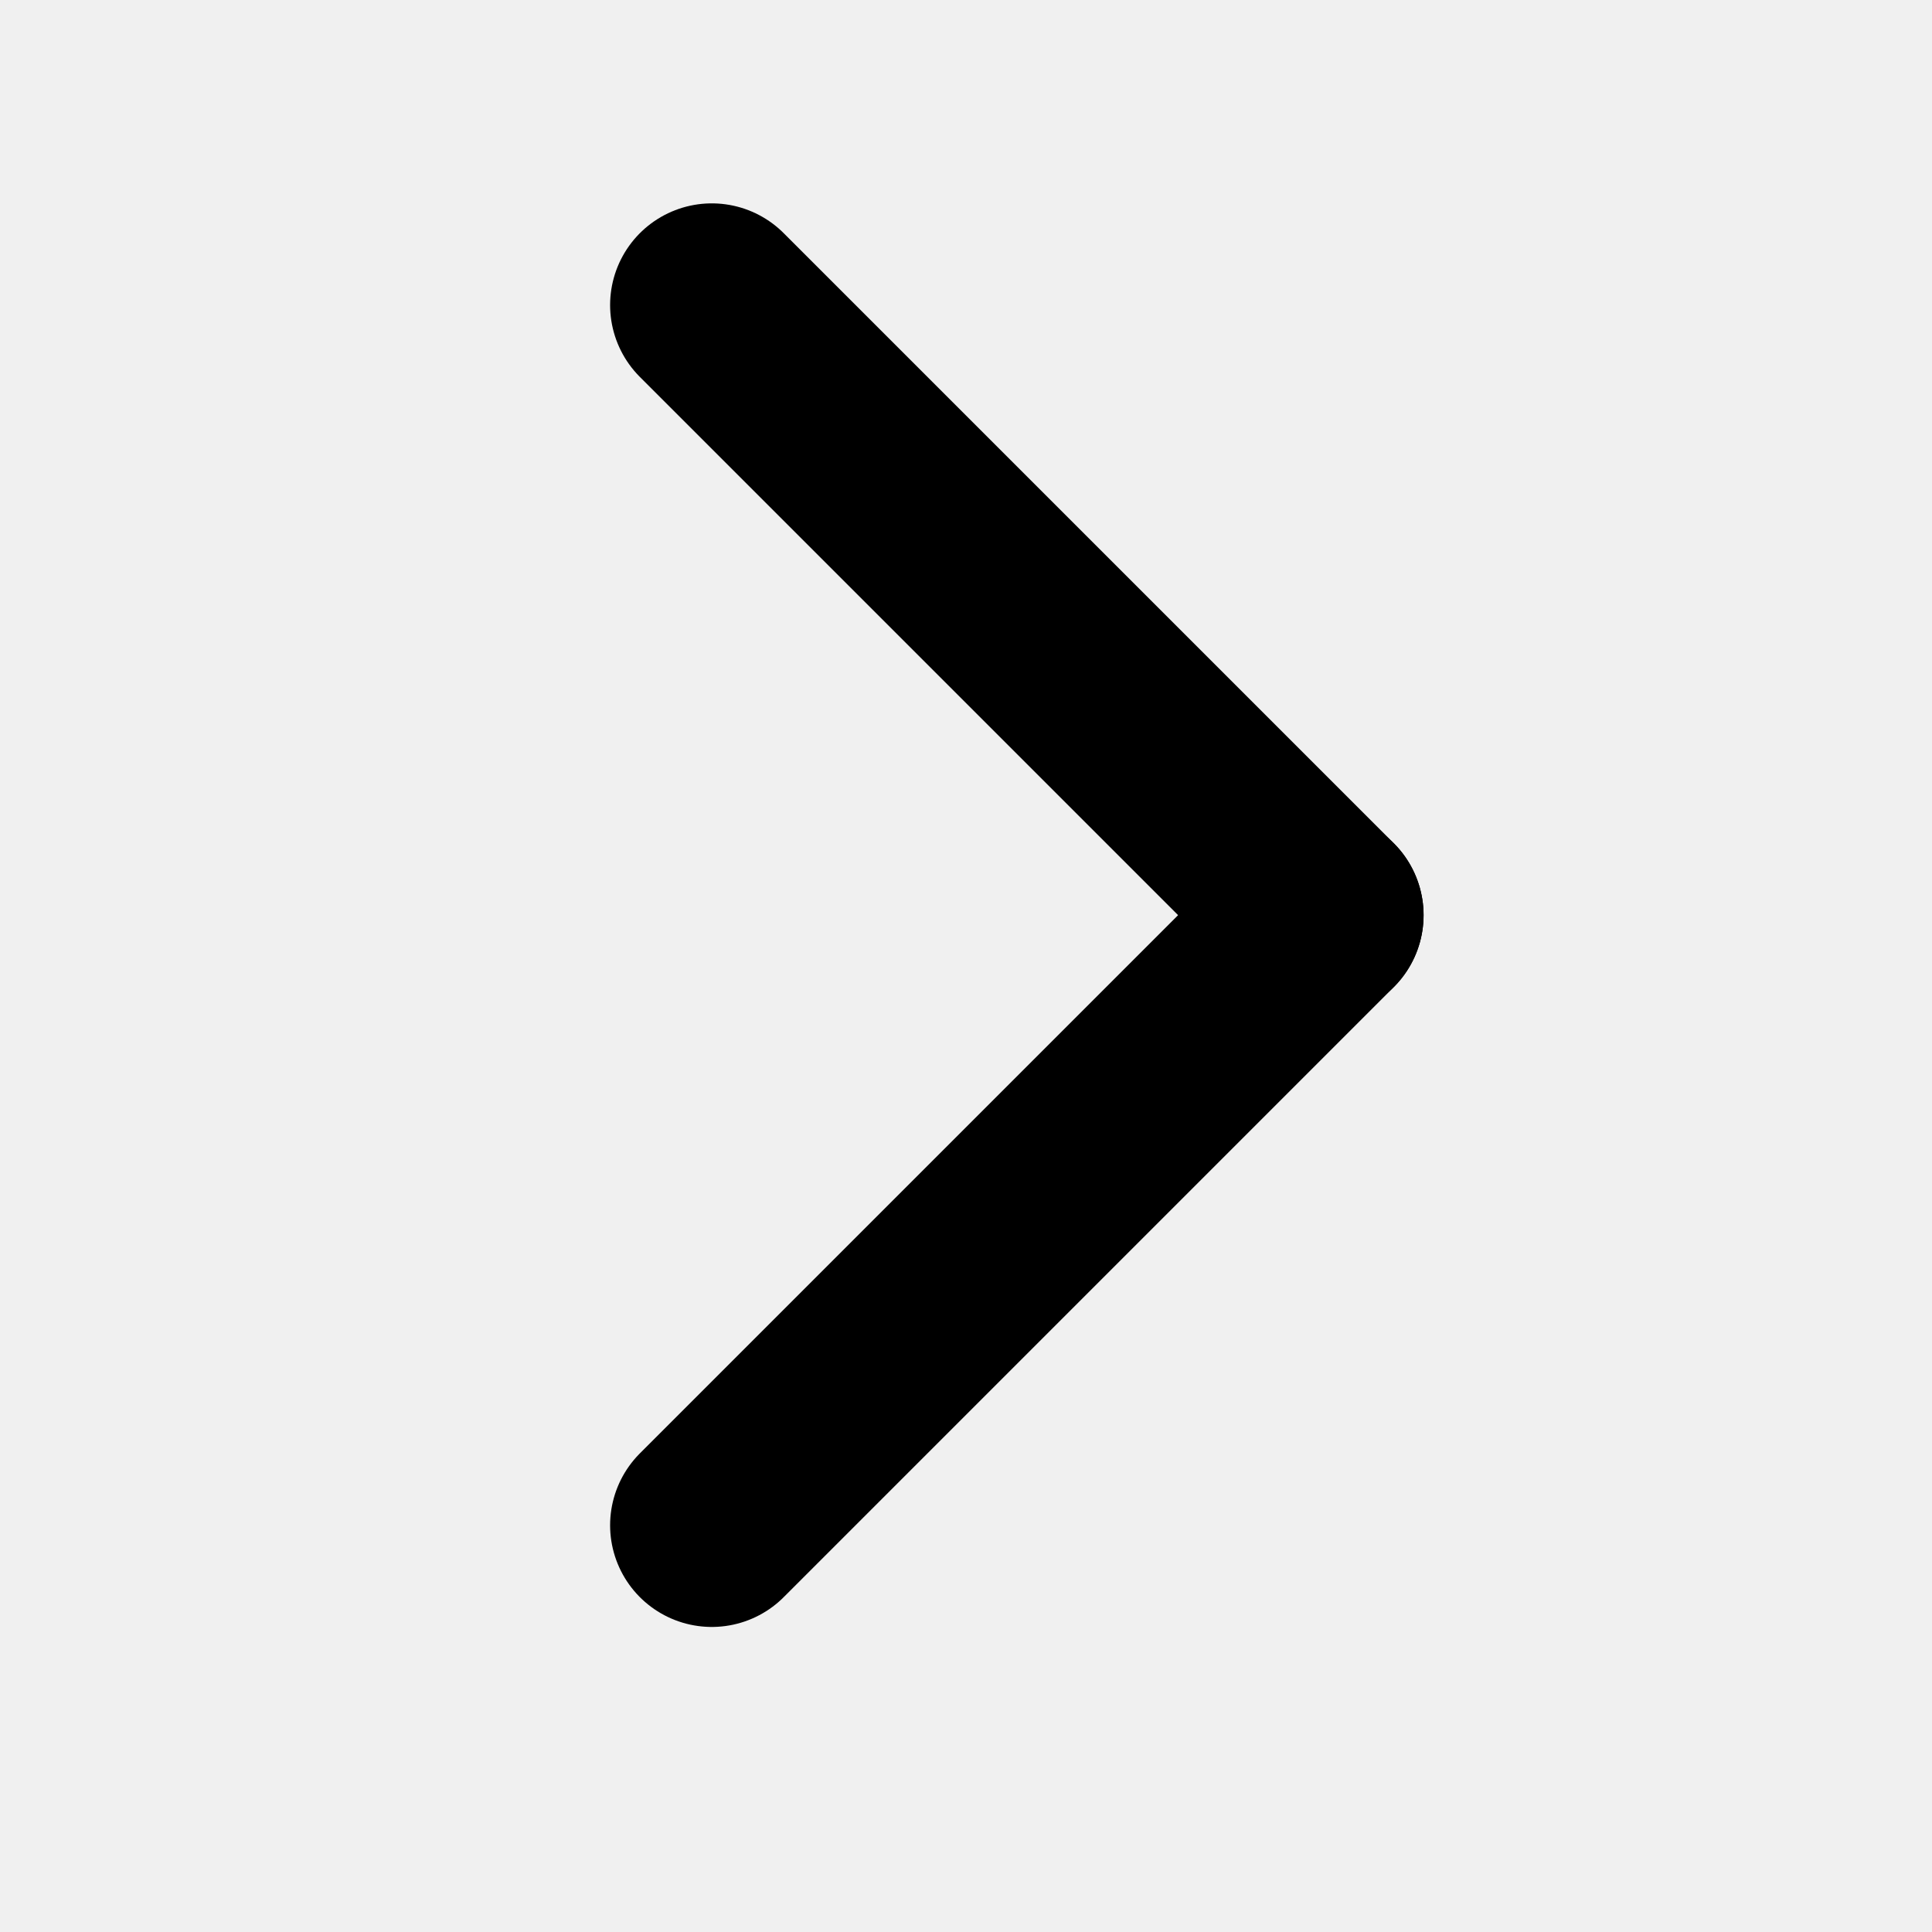
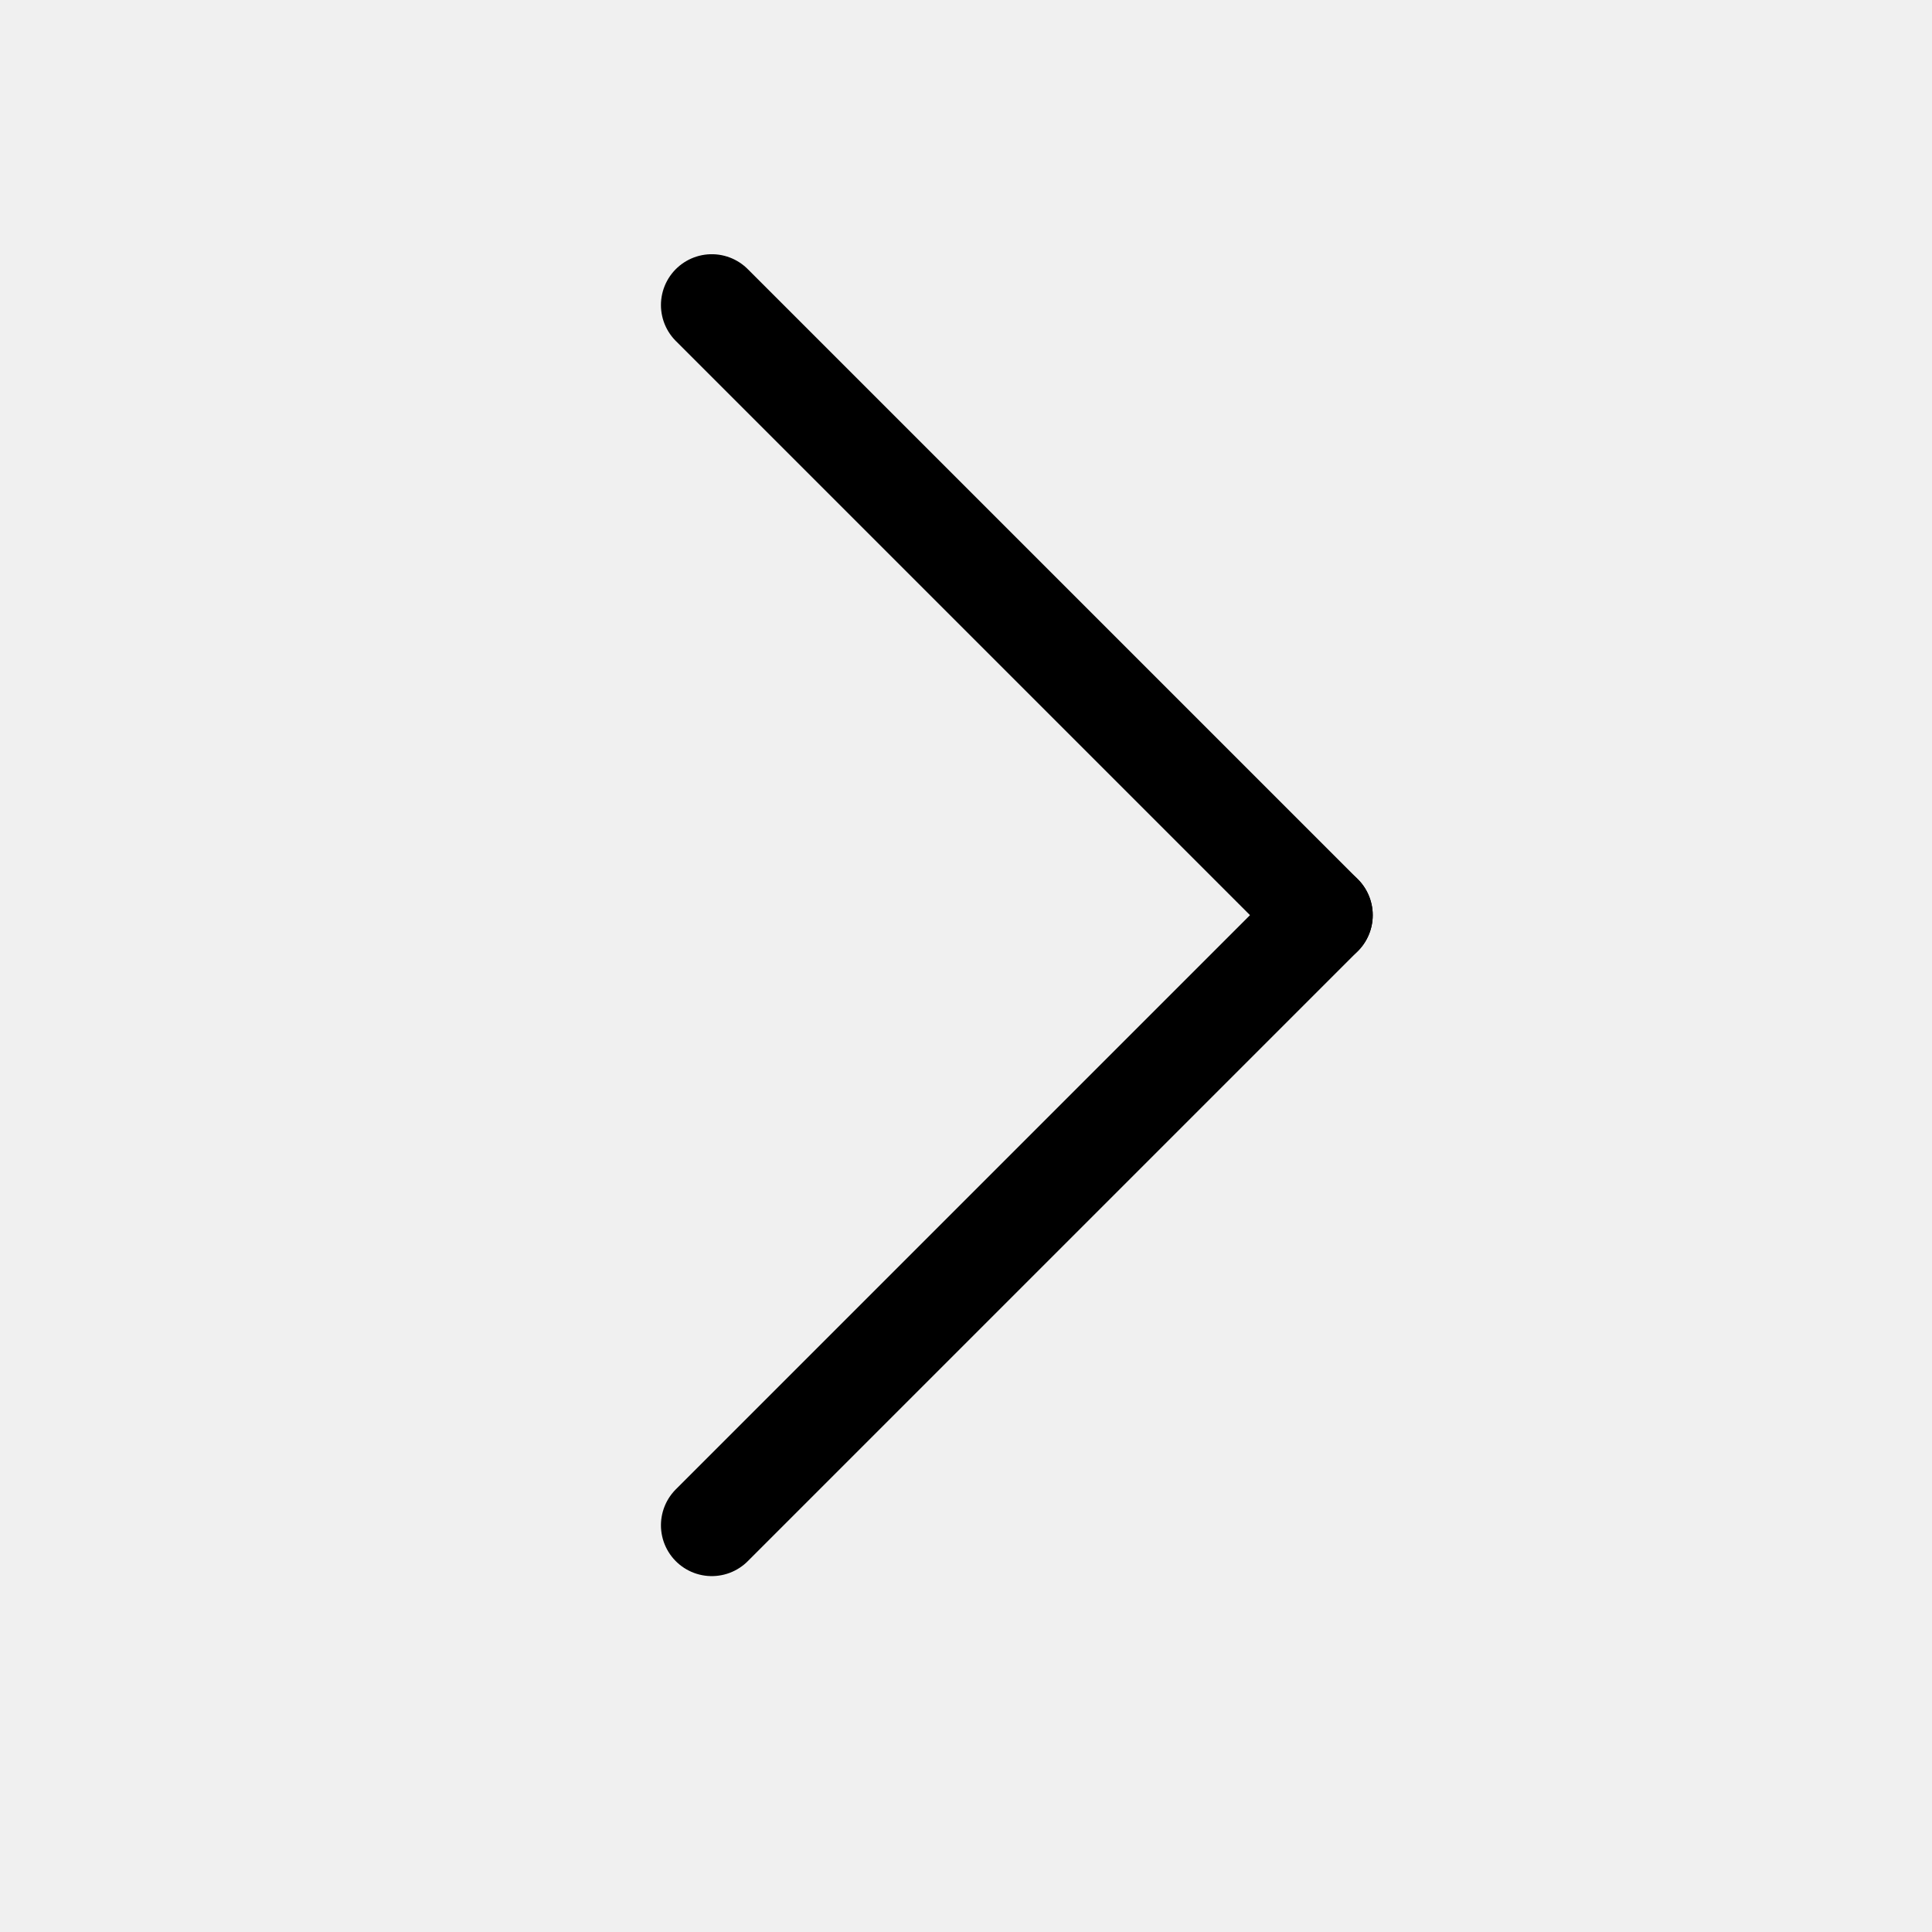
<svg xmlns="http://www.w3.org/2000/svg" width="19" height="19" viewBox="0 0 19 19" fill="none">
  <g clip-path="url(#clip0_56_550)">
-     <path d="M7 15L13 9" stroke="black" stroke-width="2" stroke-linecap="round" stroke-linejoin="round" />
-     <path d="M7 3L13 9" stroke="black" stroke-width="2" stroke-linecap="round" stroke-linejoin="round" />
+     <path d="M7 15L13 9" stroke="black" stroke-width="1" stroke-linecap="round" stroke-linejoin="round" />
+     <path d="M7 3L13 9" stroke="black" stroke-width="1" stroke-linecap="round" stroke-linejoin="round" />
  </g>
  <defs>
    <clipPath id="clip0_56_550">
      <rect width="19" height="19" fill="white" />
    </clipPath>
  </defs>
</svg>
